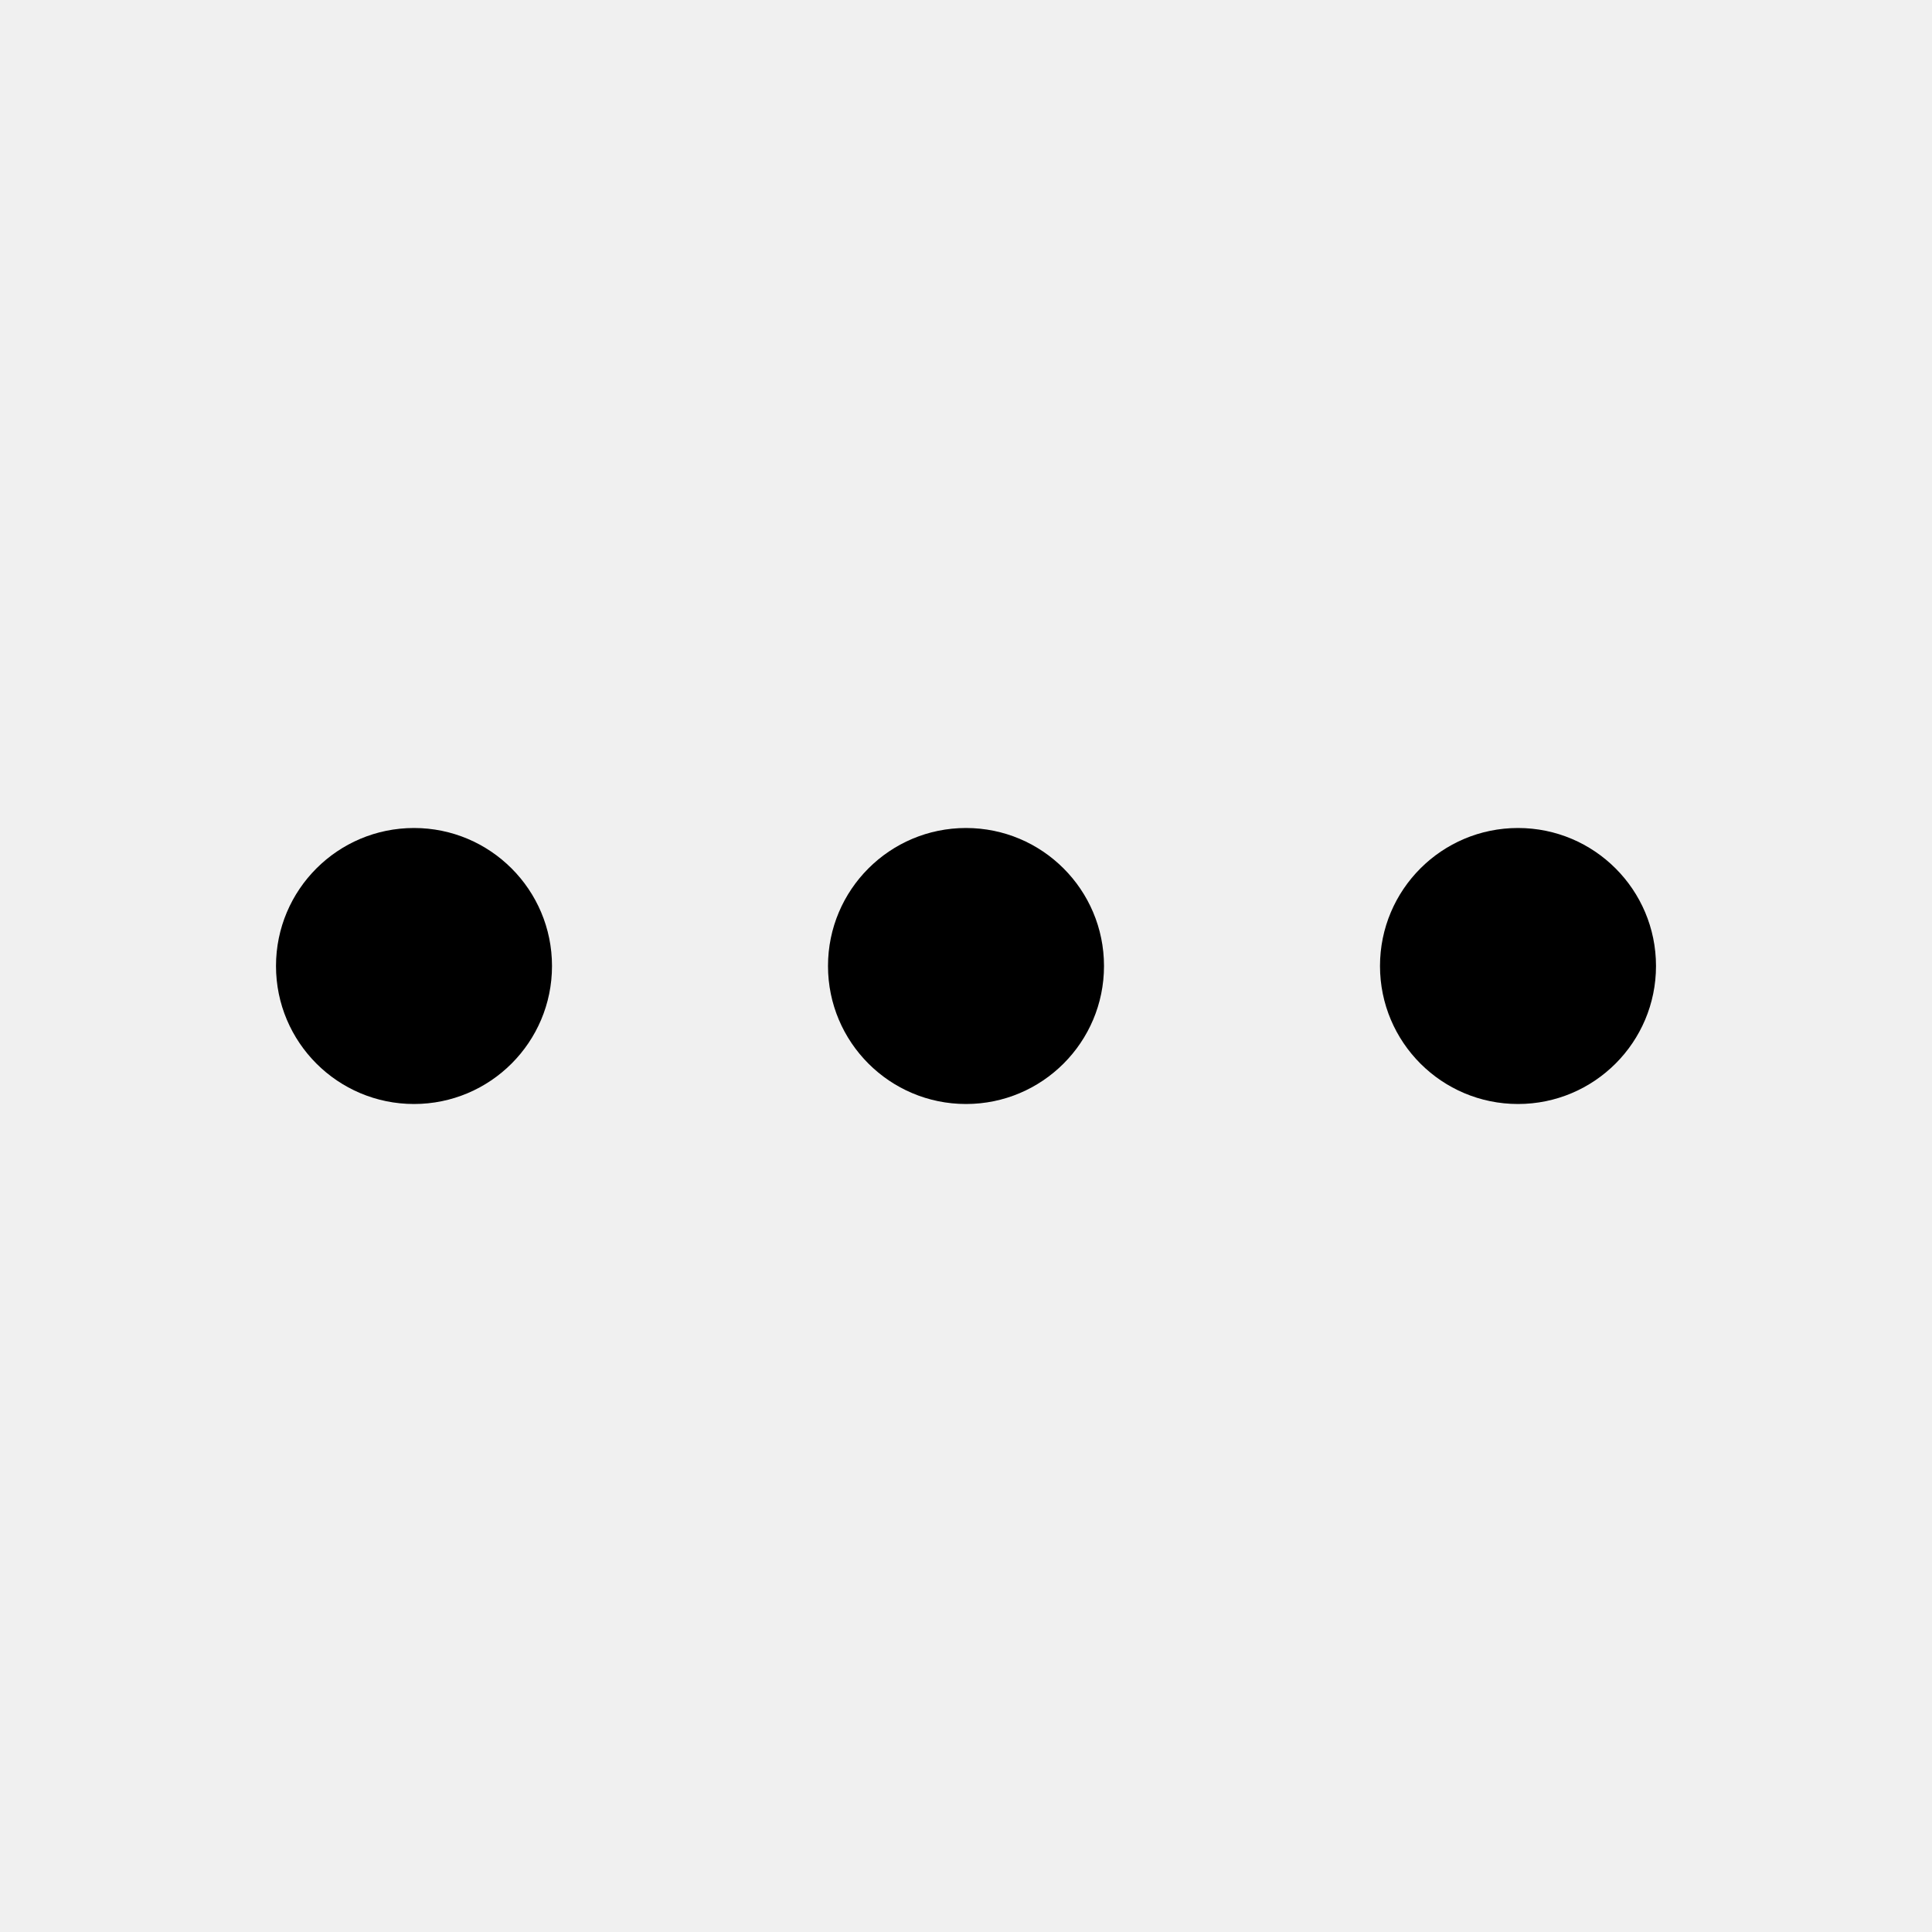
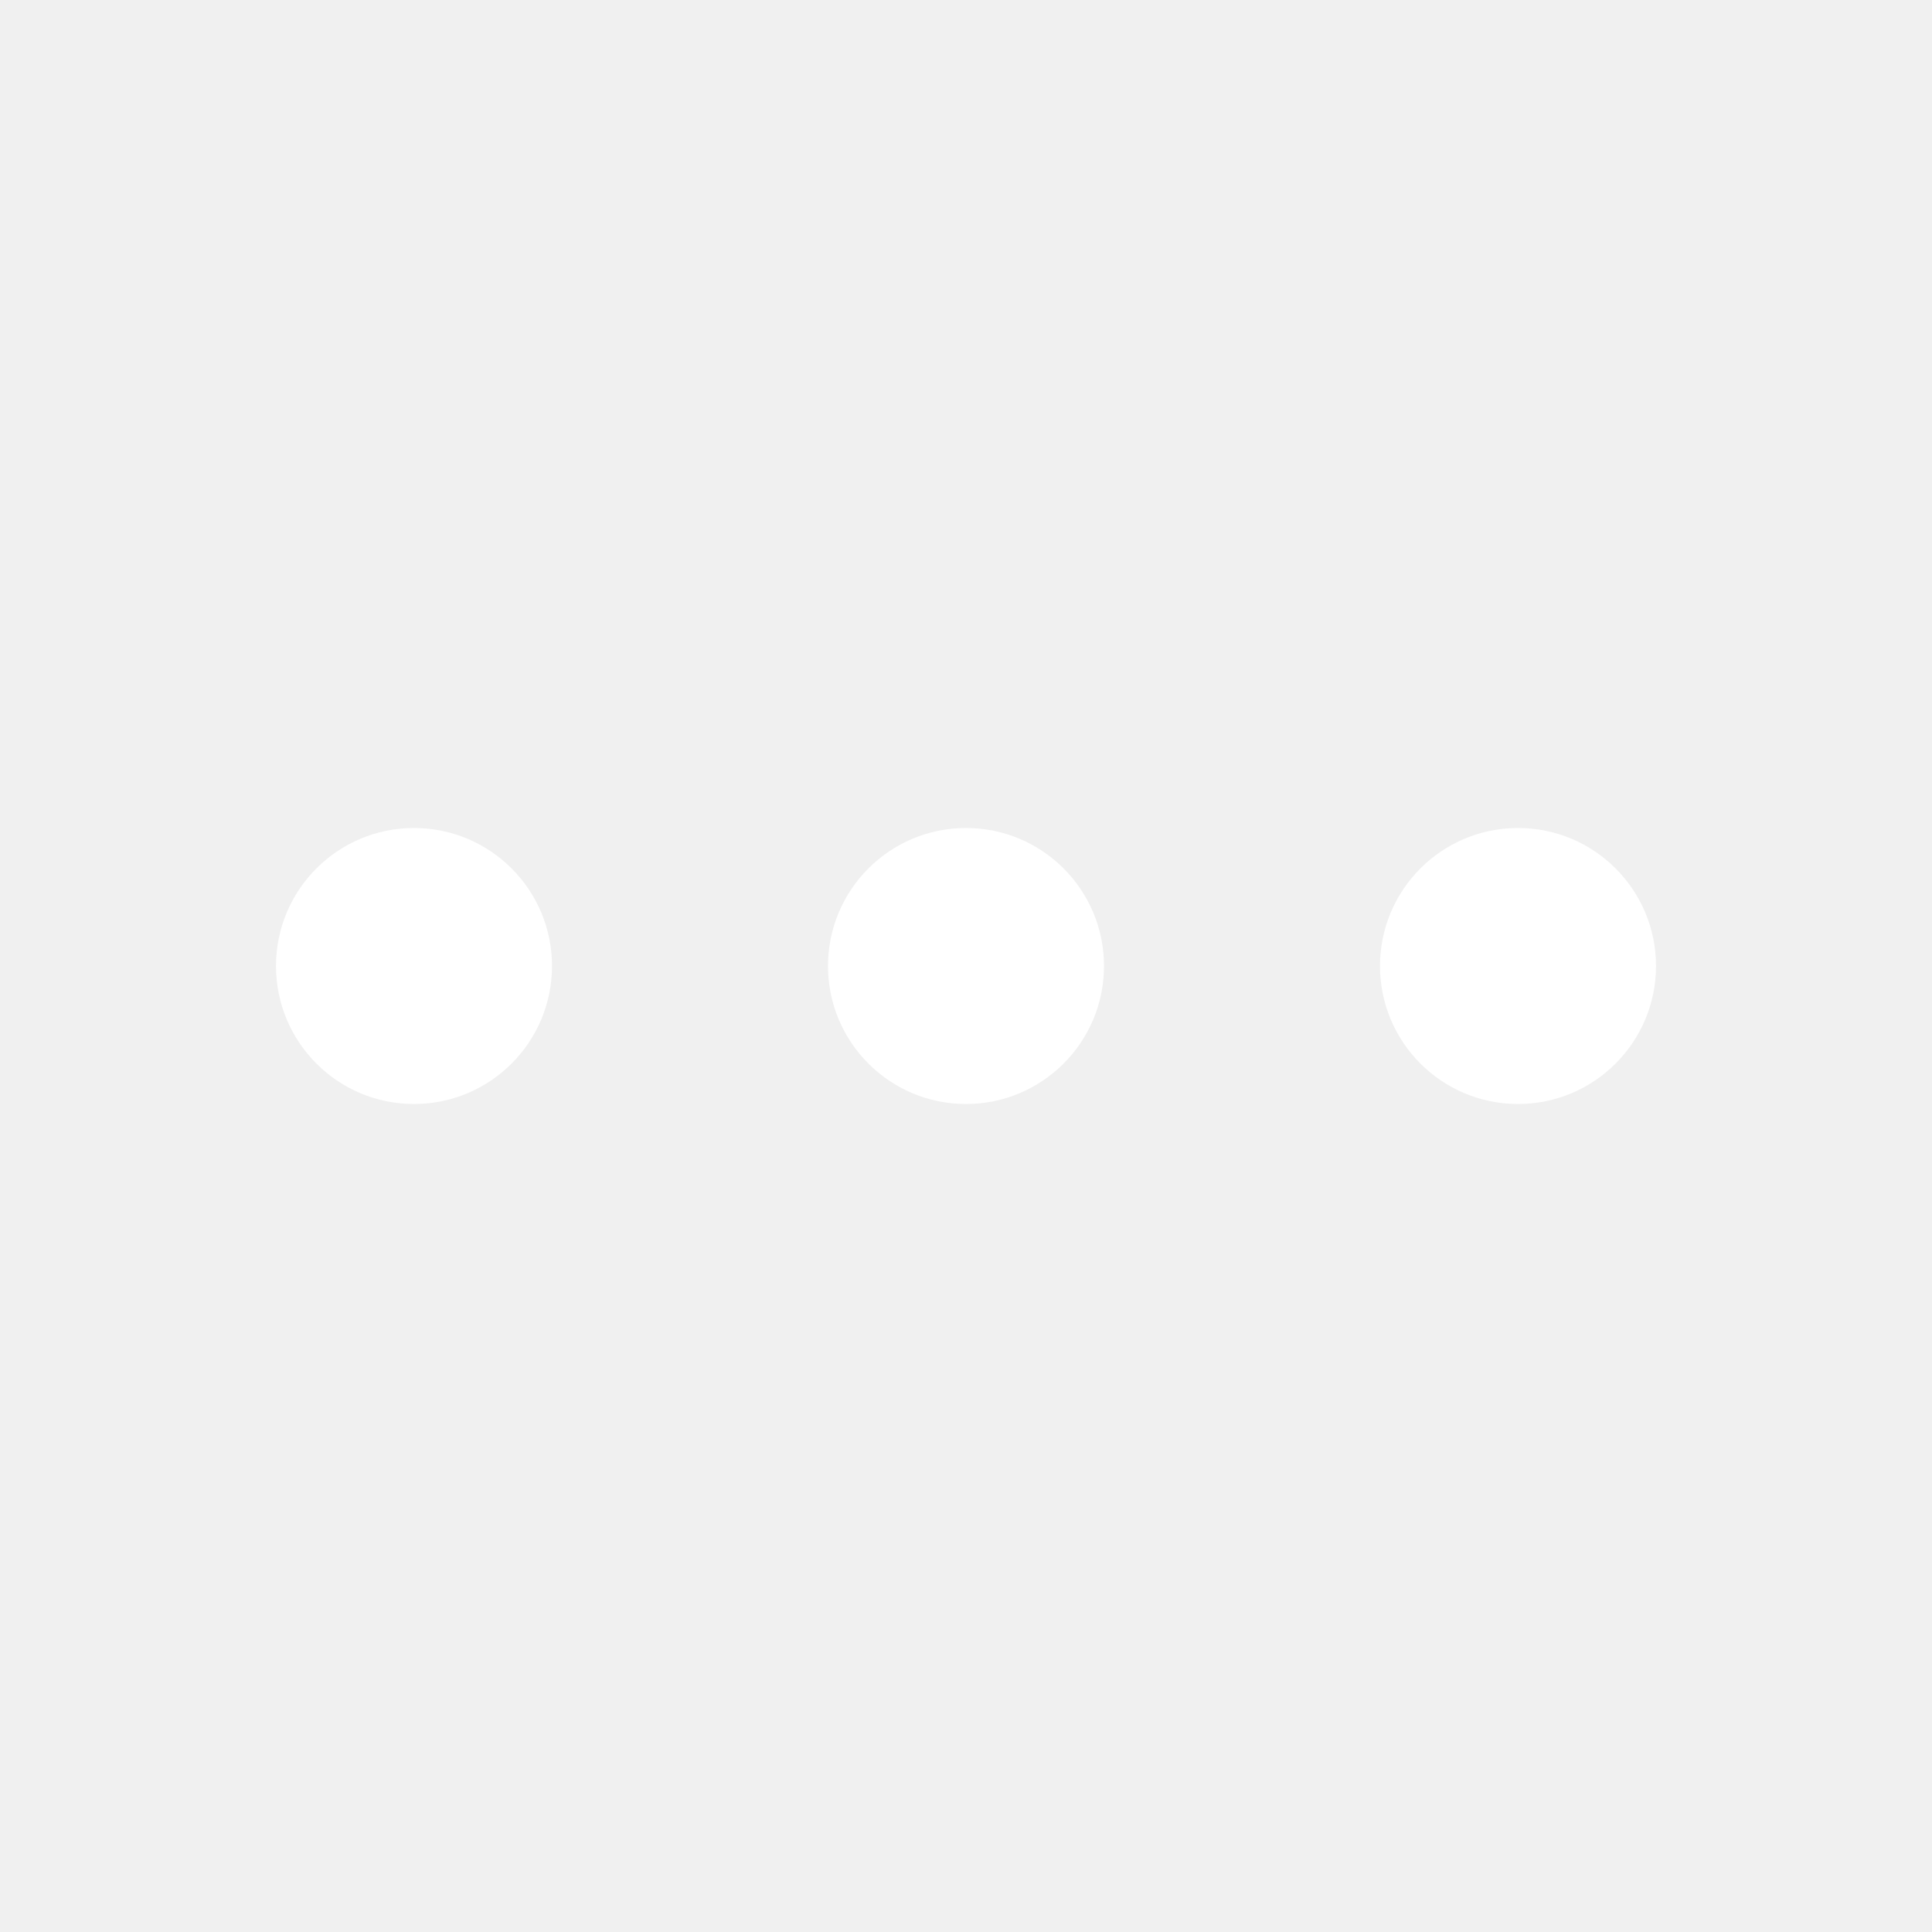
<svg xmlns="http://www.w3.org/2000/svg" width="14" height="14" viewBox="0 0 14 14" fill="none">
-   <circle cx="7" cy="7" r="1" fill="black" />
-   <circle cx="11" cy="7" r="1" fill="black" />
-   <circle cx="3" cy="7" r="1" fill="black" />
+   <circle cx="7" cy="7" r="1" fill="white" />
+   <circle cx="11" cy="7" r="1" fill="white" />
+   <circle cx="3" cy="7" r="1" fill="white" />
</svg>
